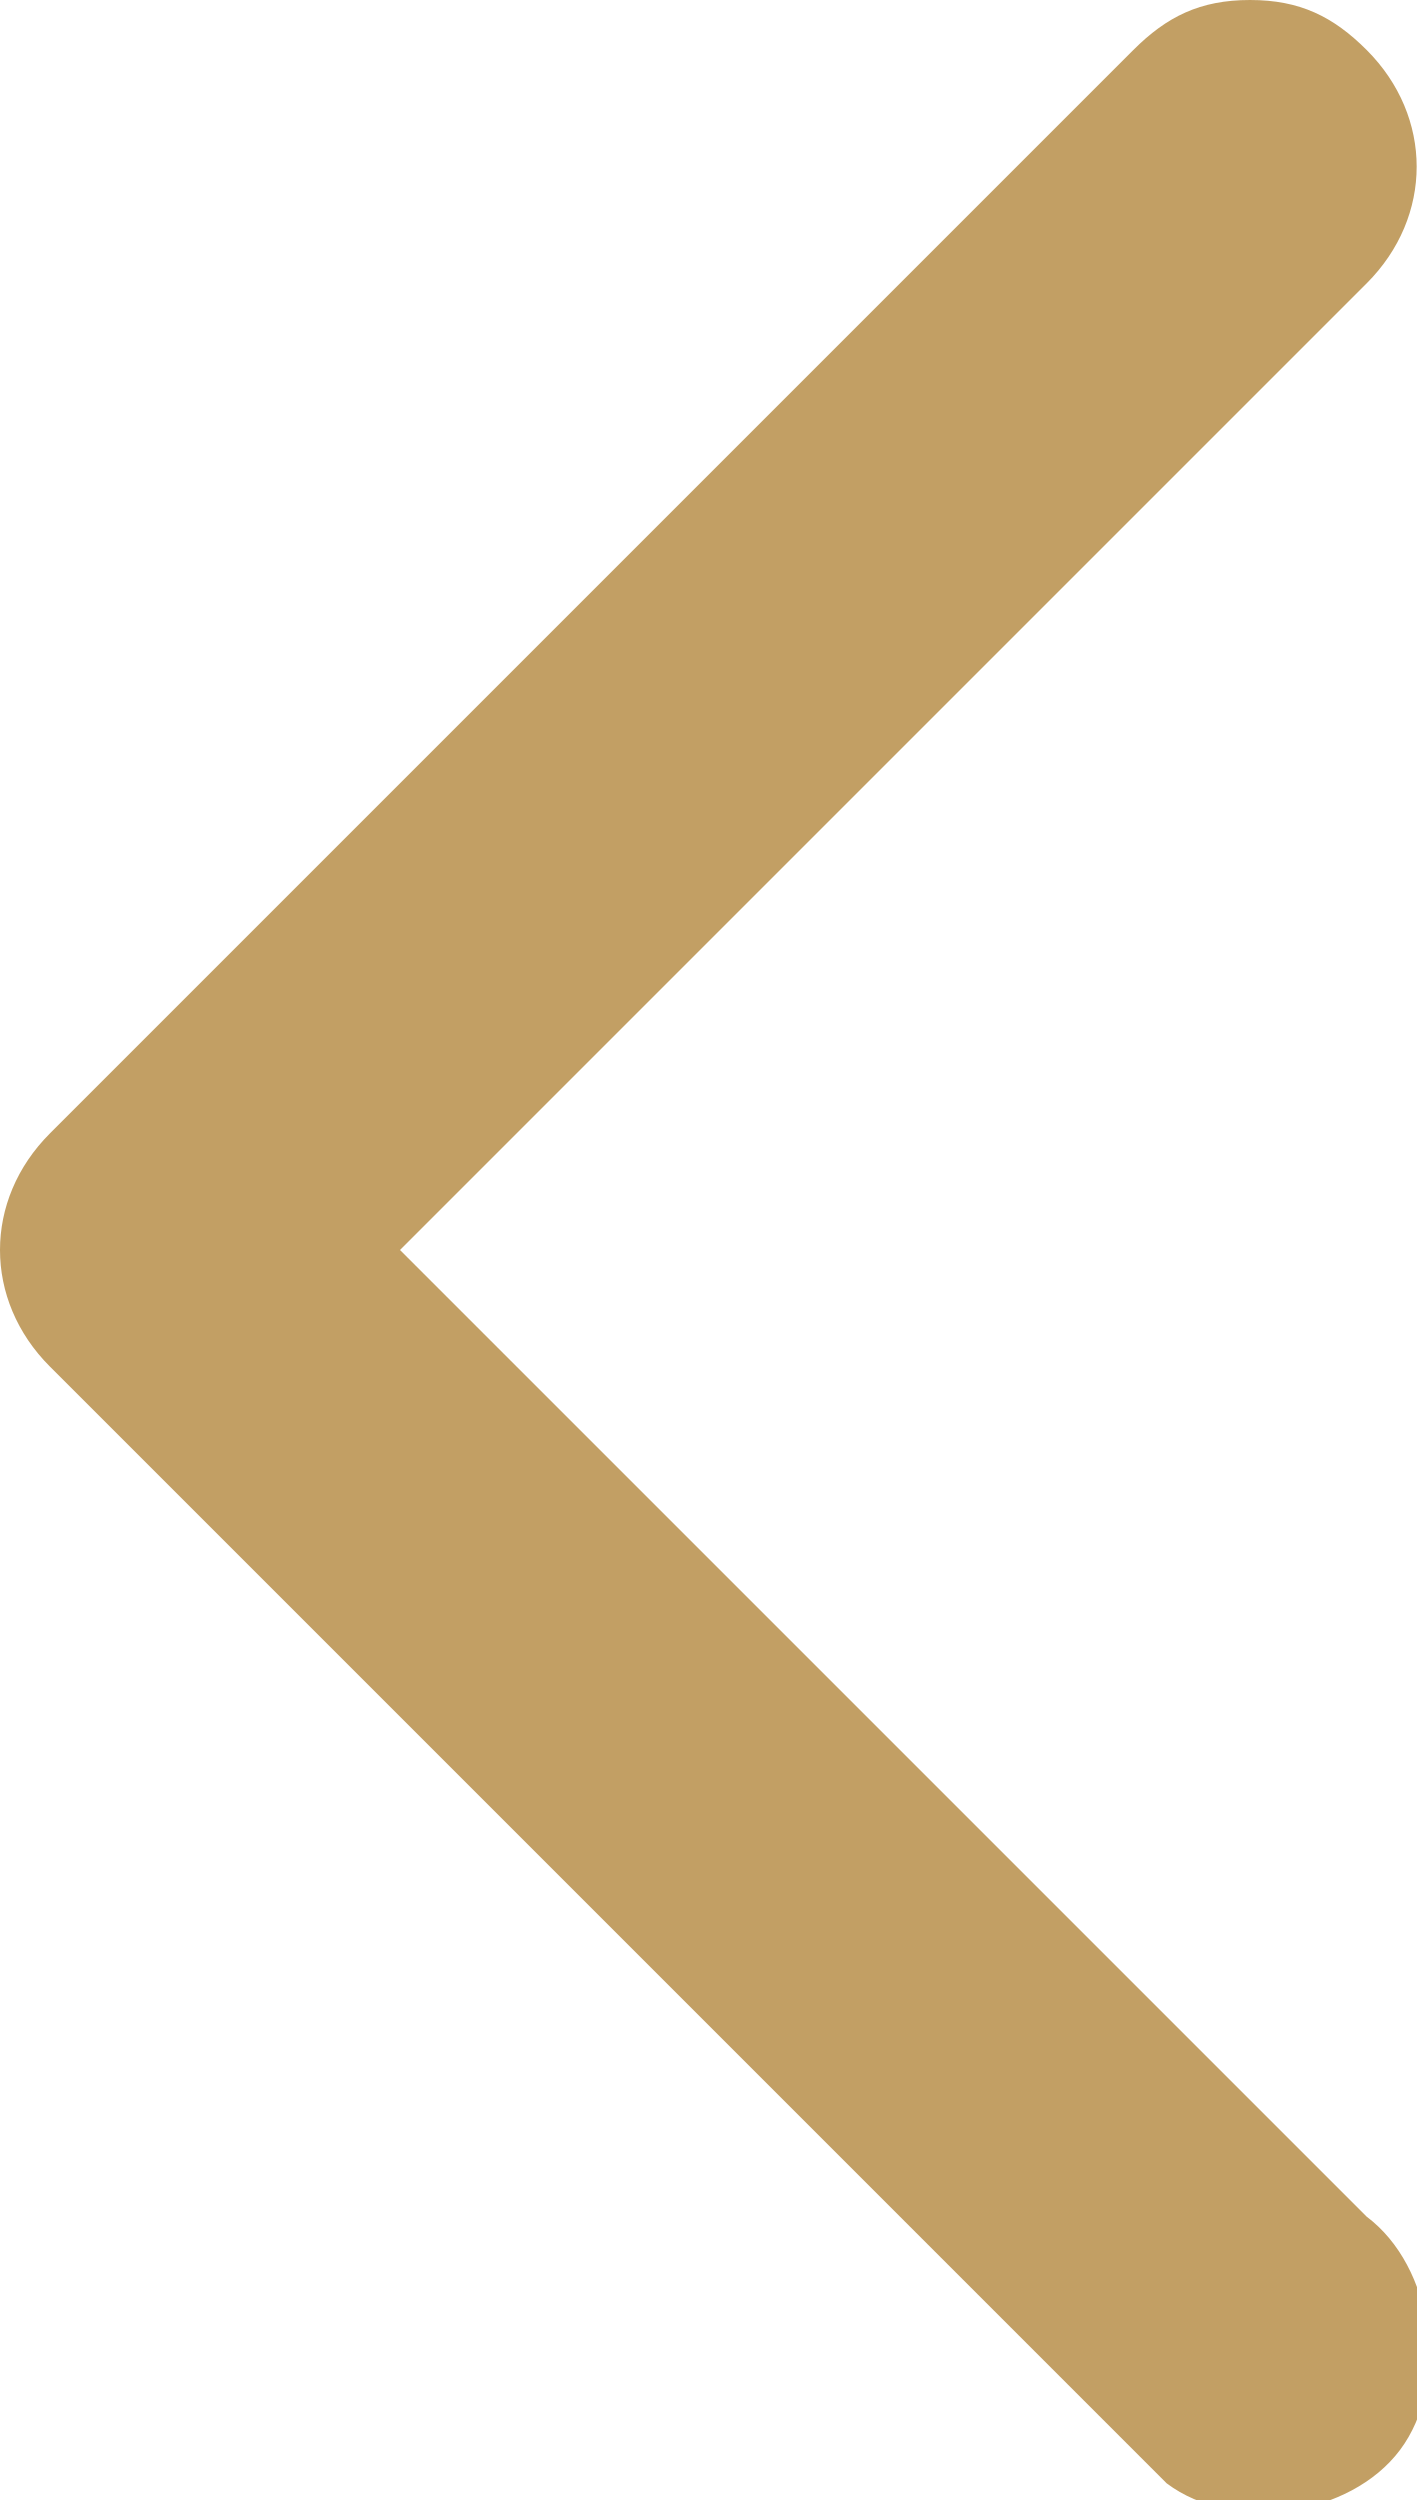
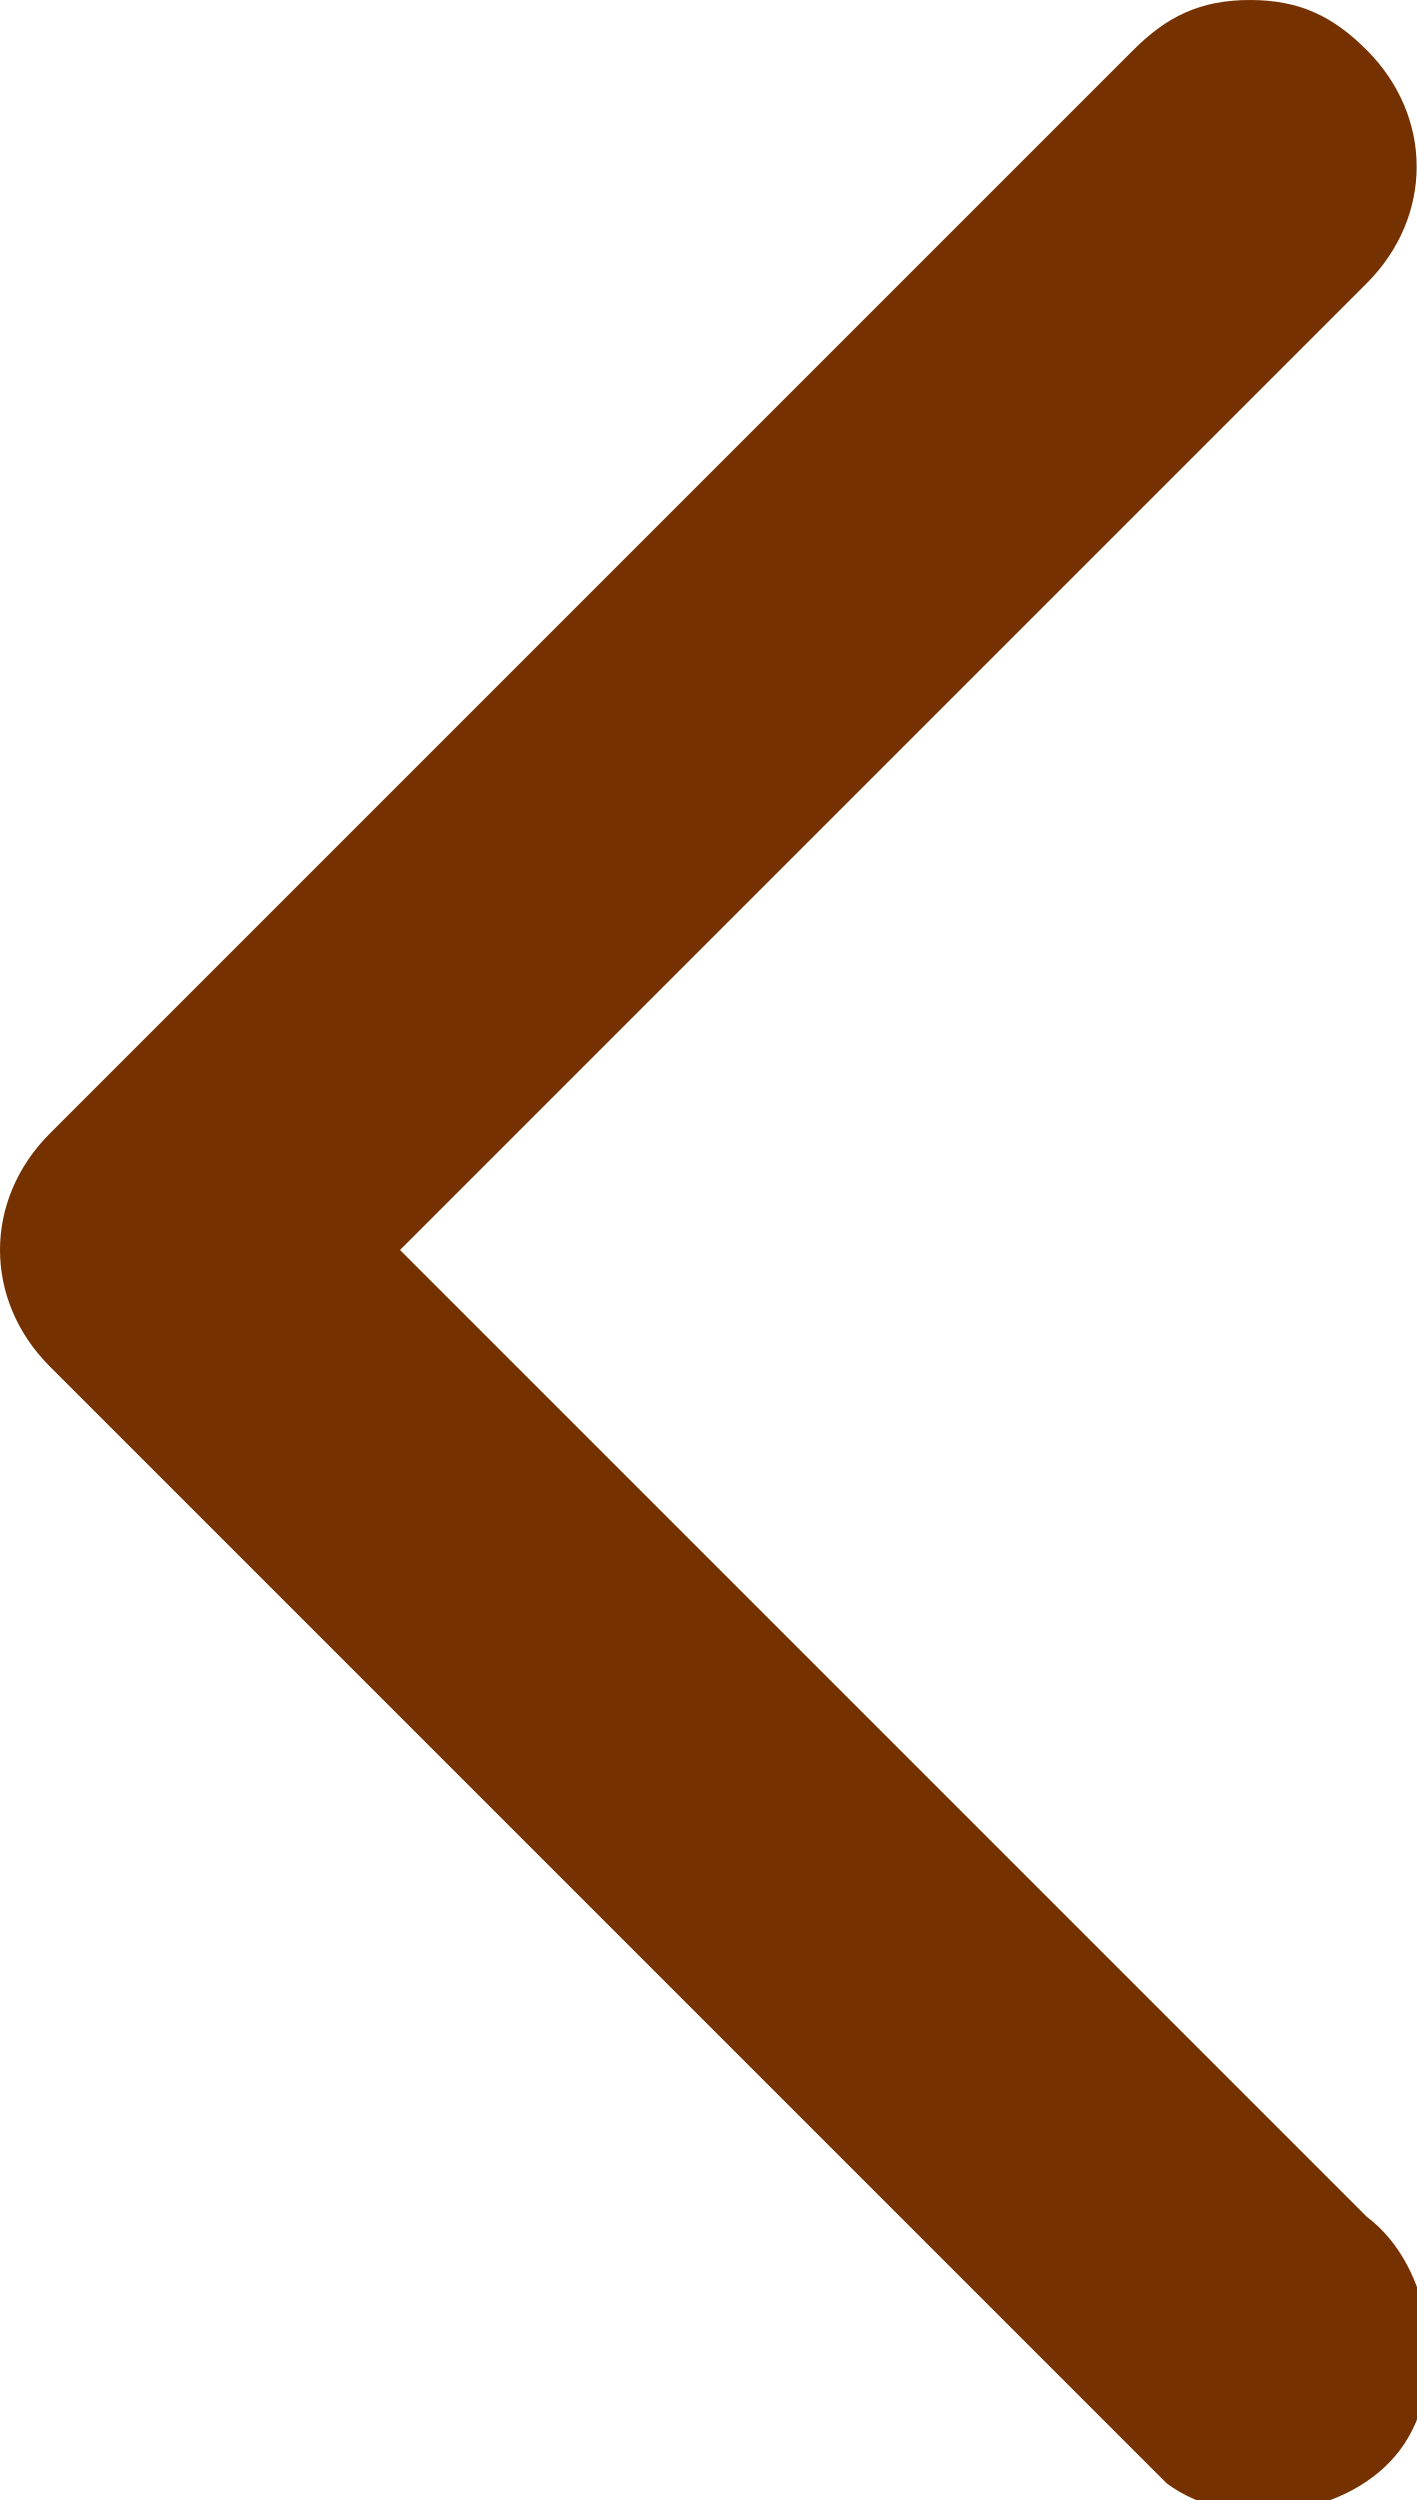
<svg xmlns="http://www.w3.org/2000/svg" version="1.1" id="圖層_1" x="0px" y="0px" viewBox="0 0 8.5 15" style="enable-background:new 0 0 8.5 15;" xml:space="preserve">
  <style type="text/css">
- 	.st0{fill:#c29f64;}
+ 	.st0{fill:#753200;}
</style>
  <path class="st0" d="M7.5,0C7.8,0,8,0.1,8.2,0.3c0.4,0.4,0.4,1,0,1.4L2.4,7.5l5.8,5.8c0.4,0.3,0.5,1,0.2,1.4c-0.3,0.4-1,0.5-1.4,0.2  c-0.1-0.1-0.1-0.1-0.2-0.2L0.3,8.2c-0.4-0.4-0.4-1,0-1.4l6.5-6.5C7,0.1,7.2,0,7.5,0z" />
</svg>
